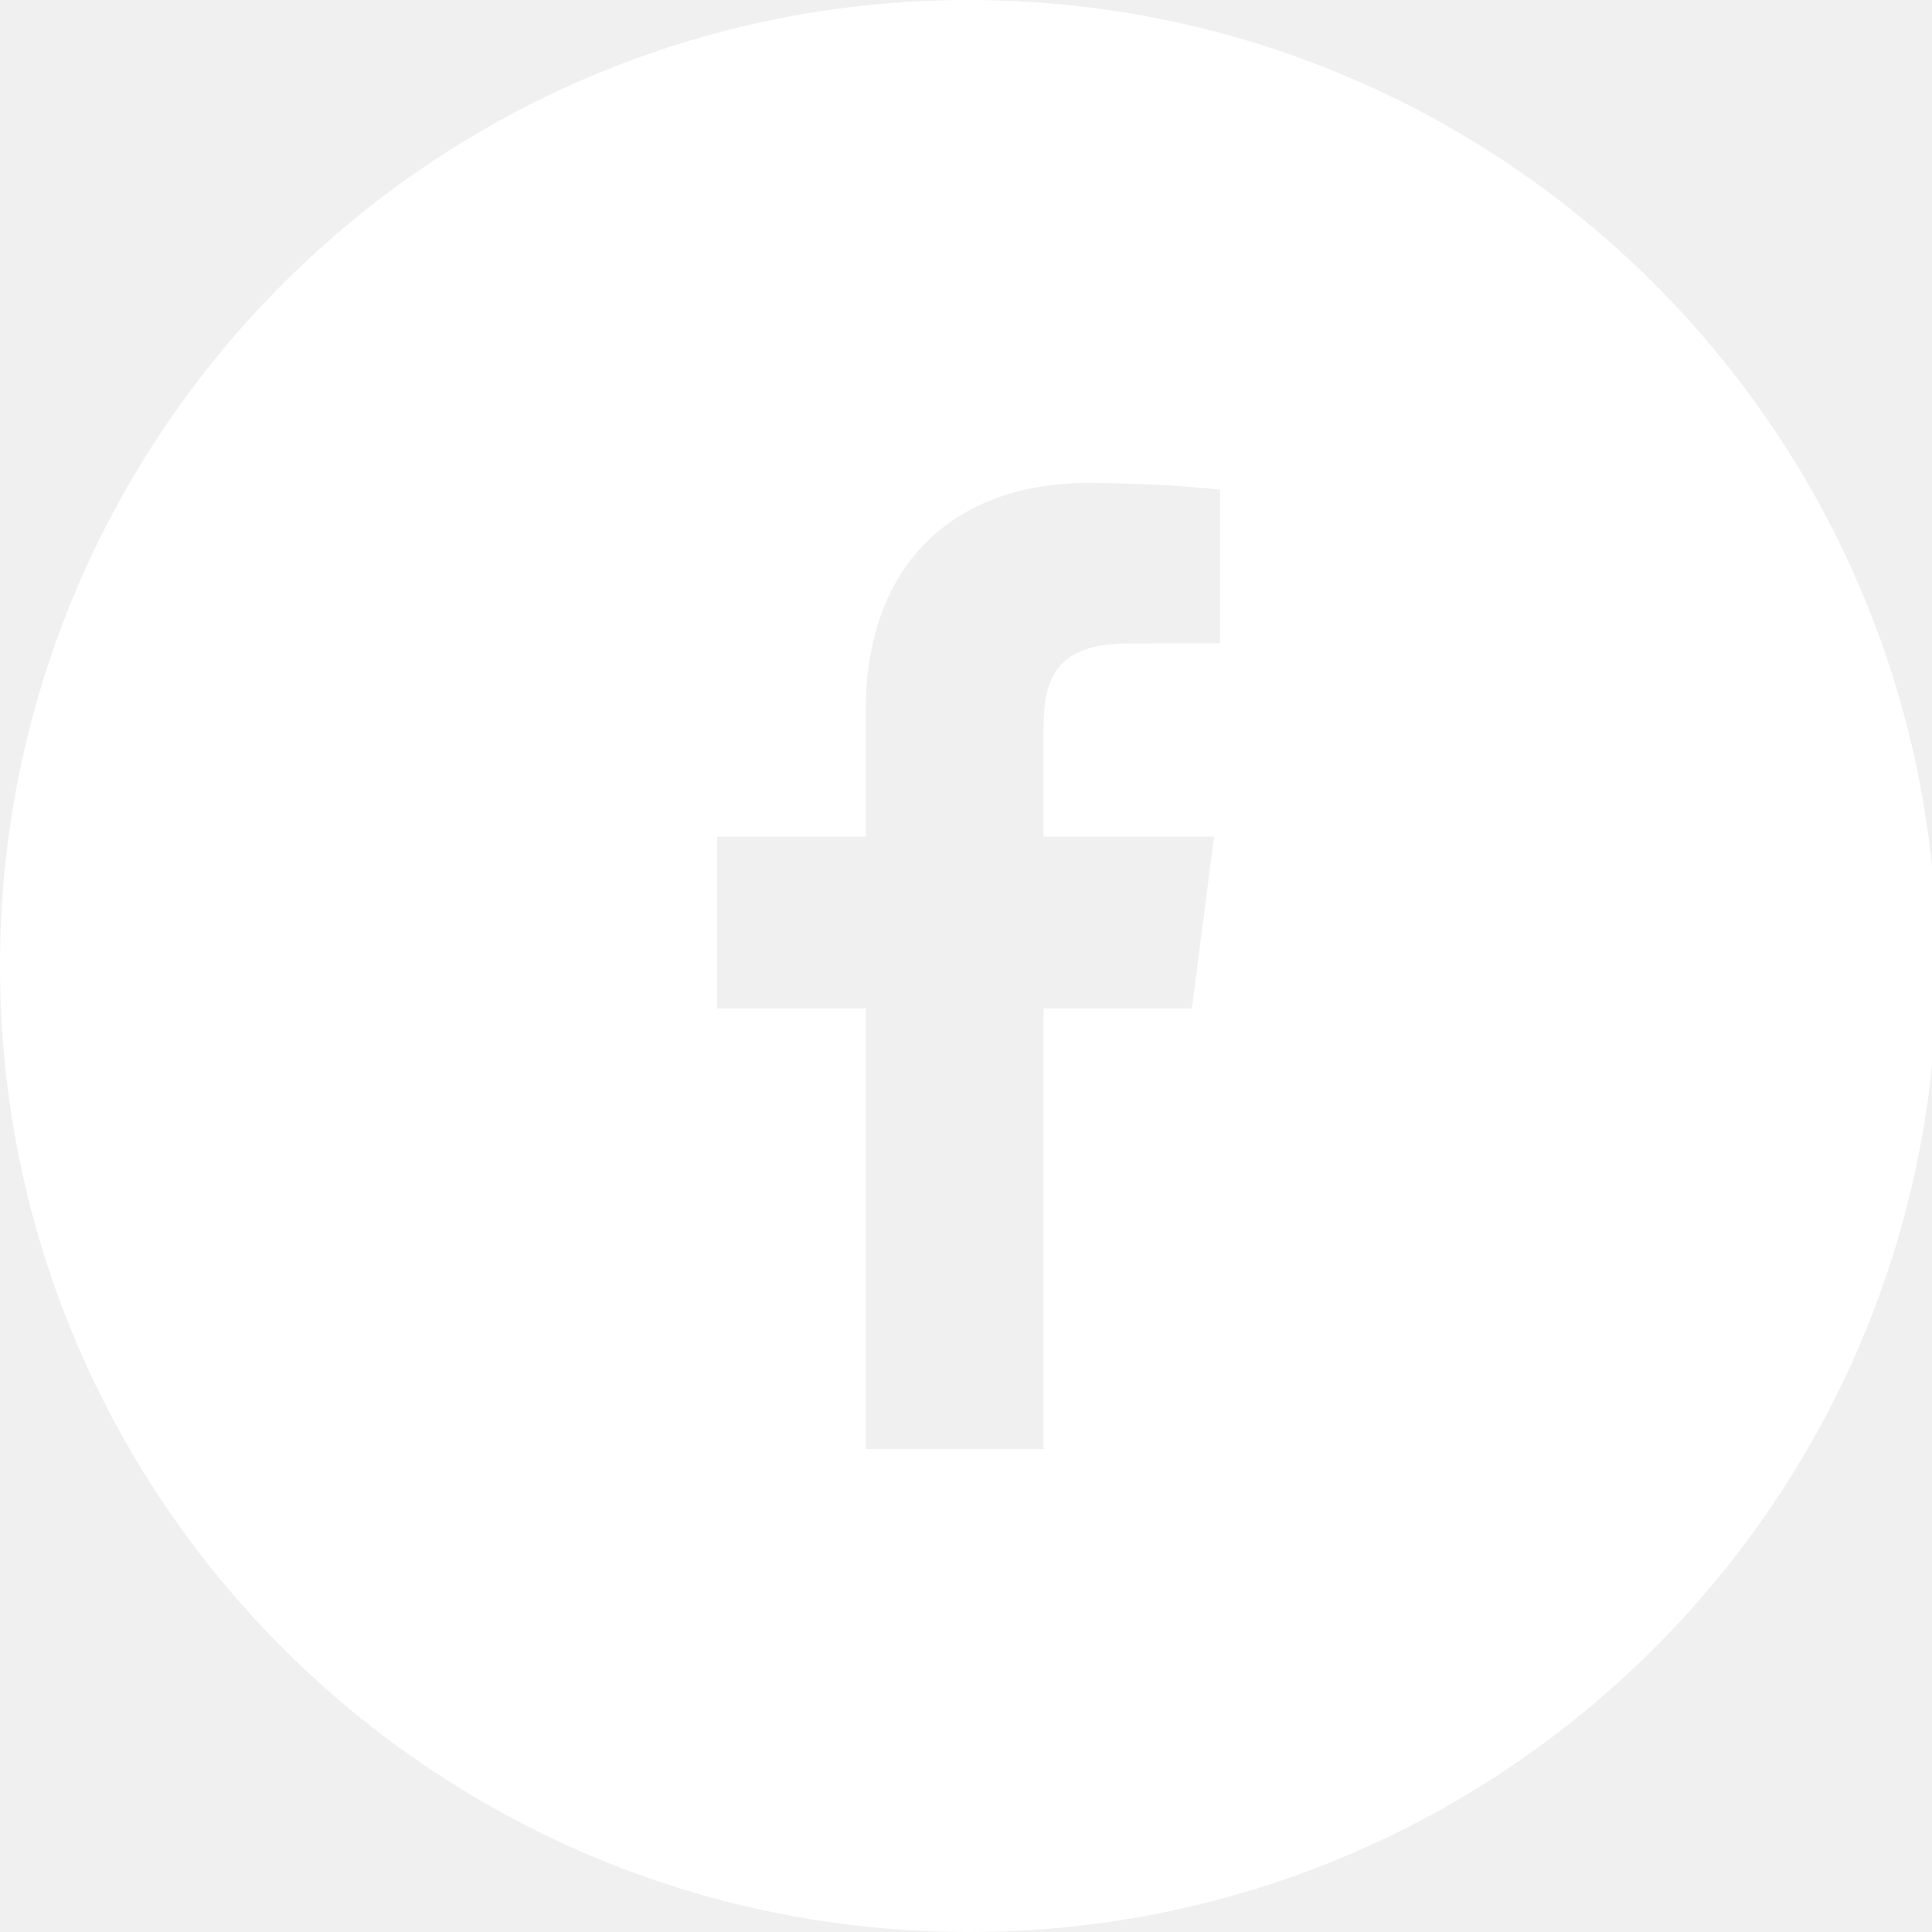
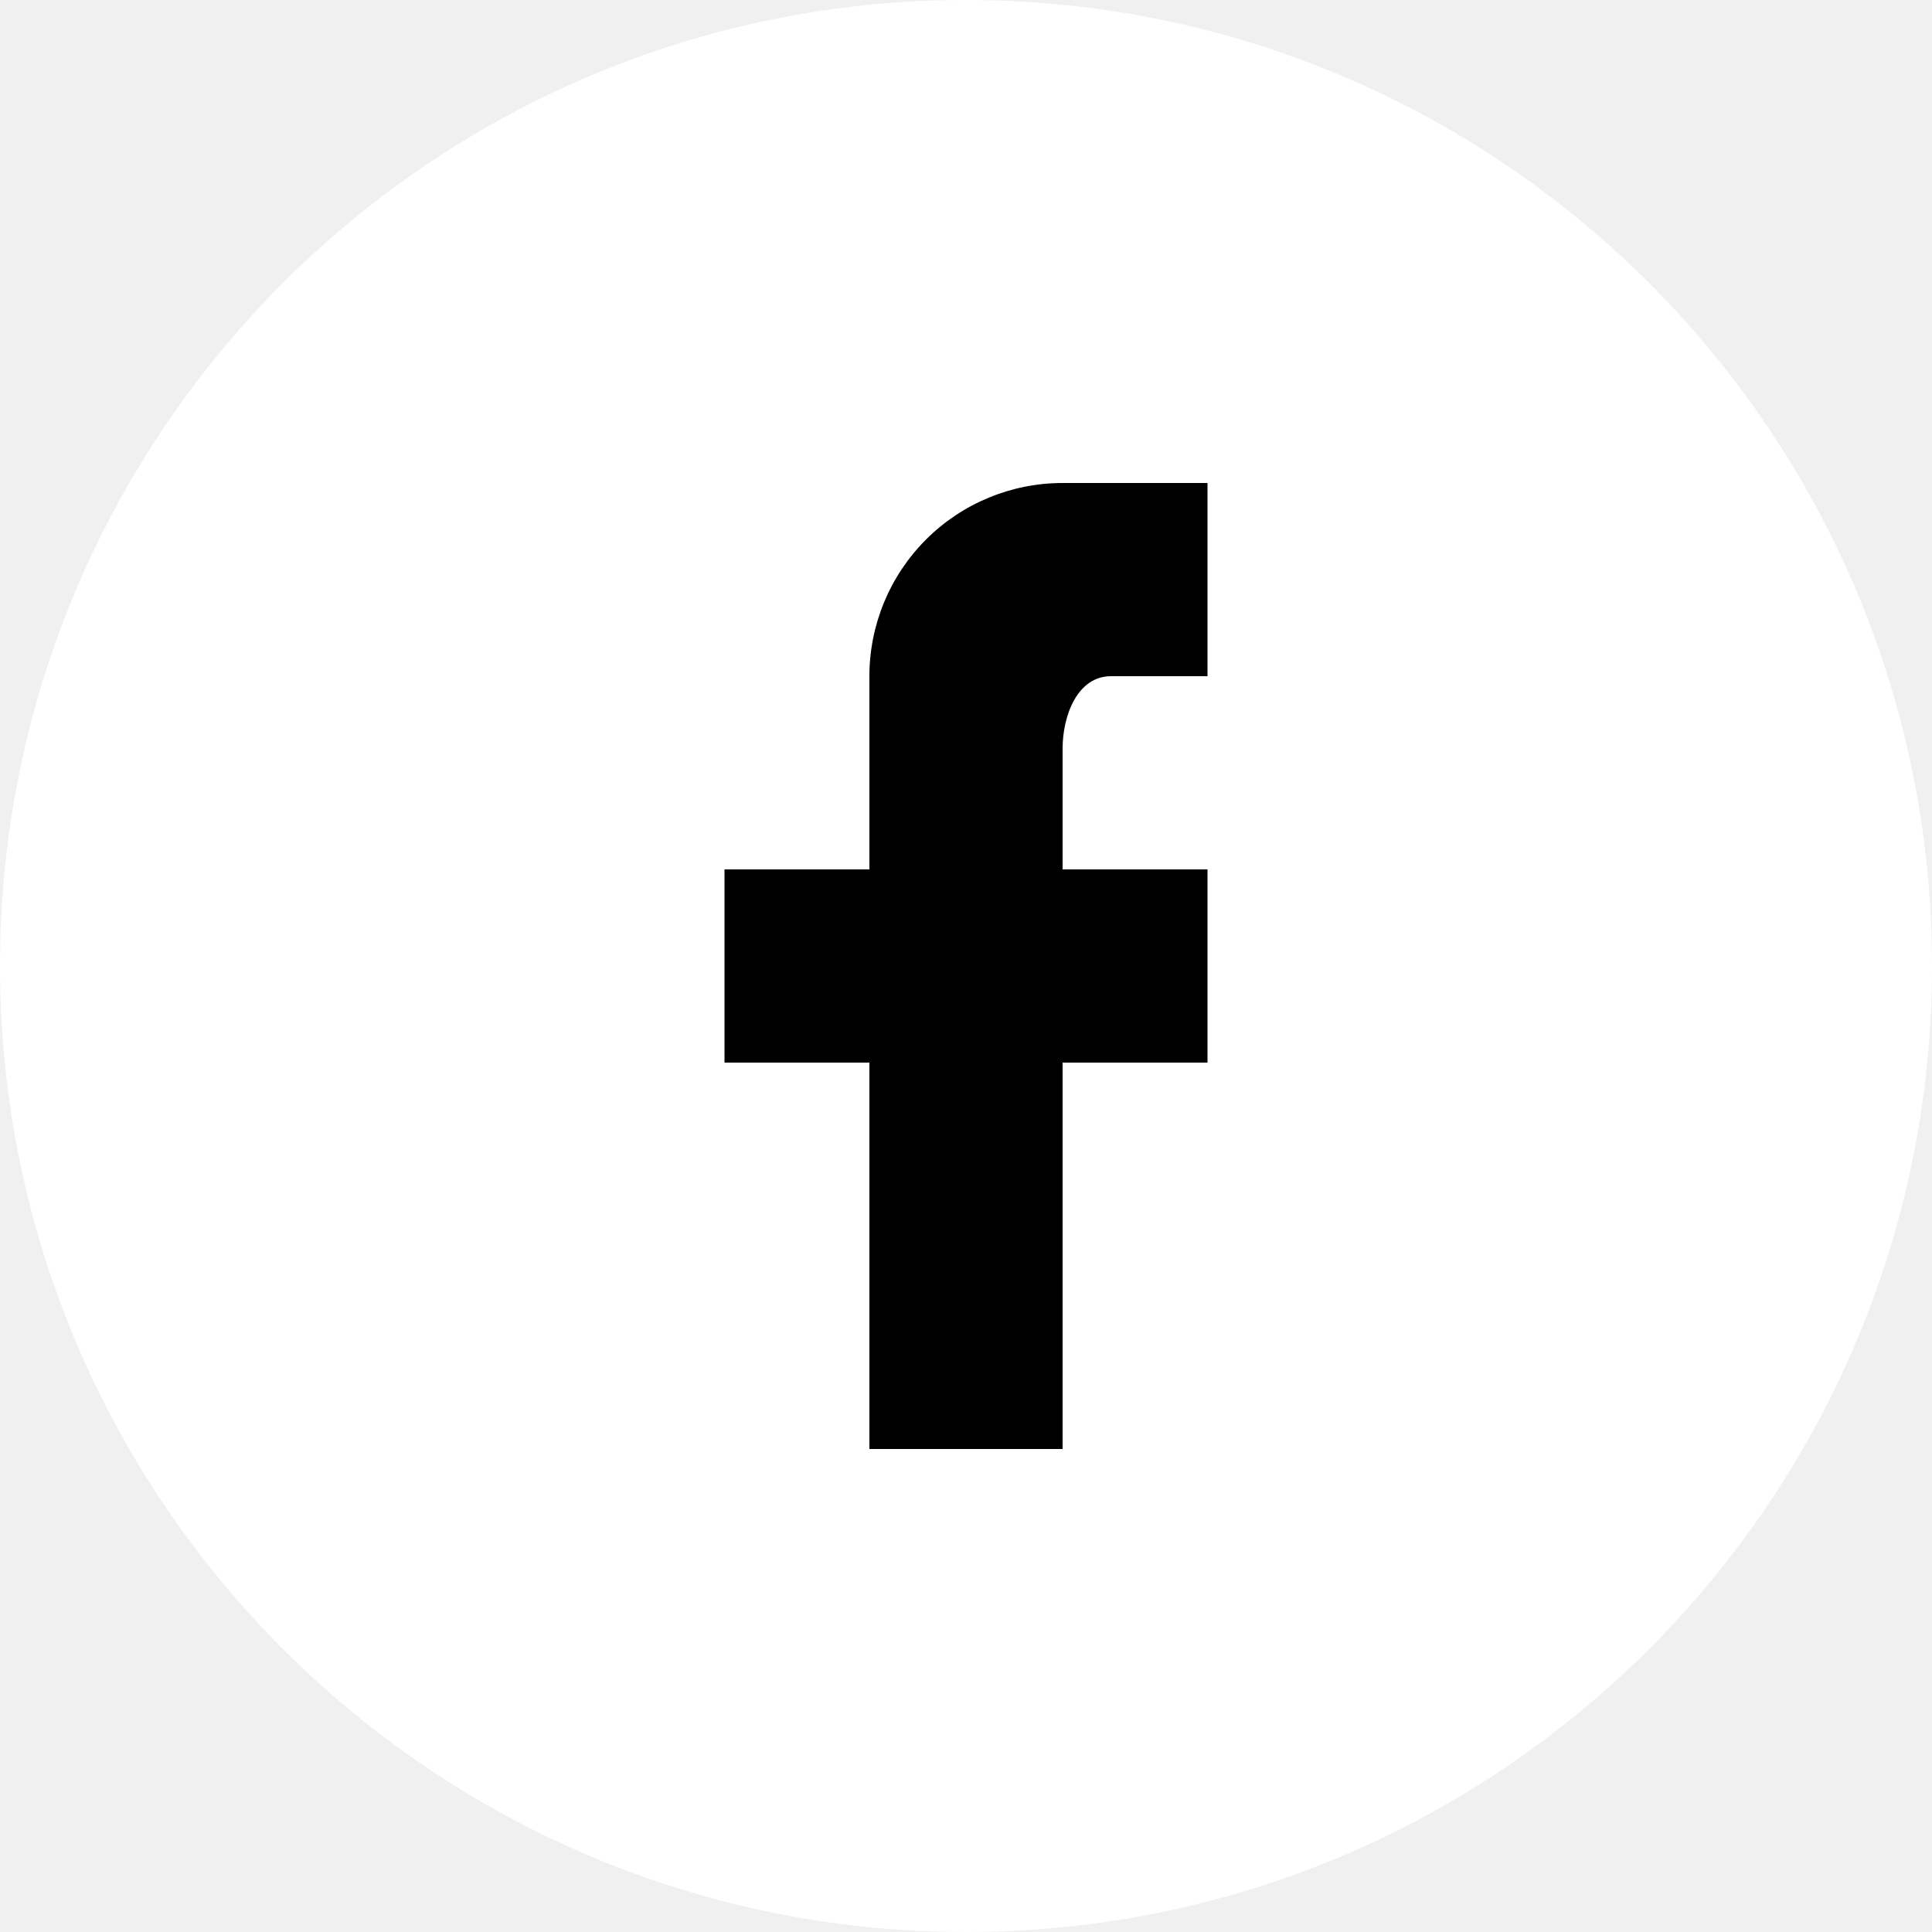
- <svg xmlns="http://www.w3.org/2000/svg" width="100%" height="100%" viewBox="0 0 28 28" fill="none">
-   <g clip-path="url(#clip1)">
-     <path fill-rule="evenodd" clip-rule="evenodd" d="M17.682 9.324L16.361 9.325C15.325 9.325 15.124 9.816 15.124 10.536V12.125H17.595L17.273 14.614H15.124V21H12.547V14.614H10.393V12.125H12.547V10.29C12.547 8.159 13.852 7 15.757 7C16.669 7 17.453 7.067 17.682 7.098V9.324ZM14.037 0C6.285 0 0 6.268 0 14C0 21.732 6.285 28 14.037 28C21.79 28 28.074 21.732 28.074 14C28.074 6.268 21.79 0 14.037 0Z" fill="white" />
-   </g>
-   <defs>
-     <clipPath id="clip1">
-       <rect width="28" height="28" fill="white" />
-     </clipPath>
-   </defs>
+ <svg xmlns="http://www.w3.org/2000/svg" width="100%" height="100%" viewBox="0 0 32 32" fill="none">
+   <circle cx="16" cy="16" r="16" fill="white" />
+   <path d="M20 8V11.2H18.4C17.848 11.2 17.6 11.848 17.6 12.4V14.4H20V17.6H17.6V24H14.4V17.6H12V14.4H14.4V11.2C14.4 10.351 14.737 9.537 15.337 8.937C15.937 8.337 16.751 8 17.6 8H20Z" fill="currentColor" />
</svg>
